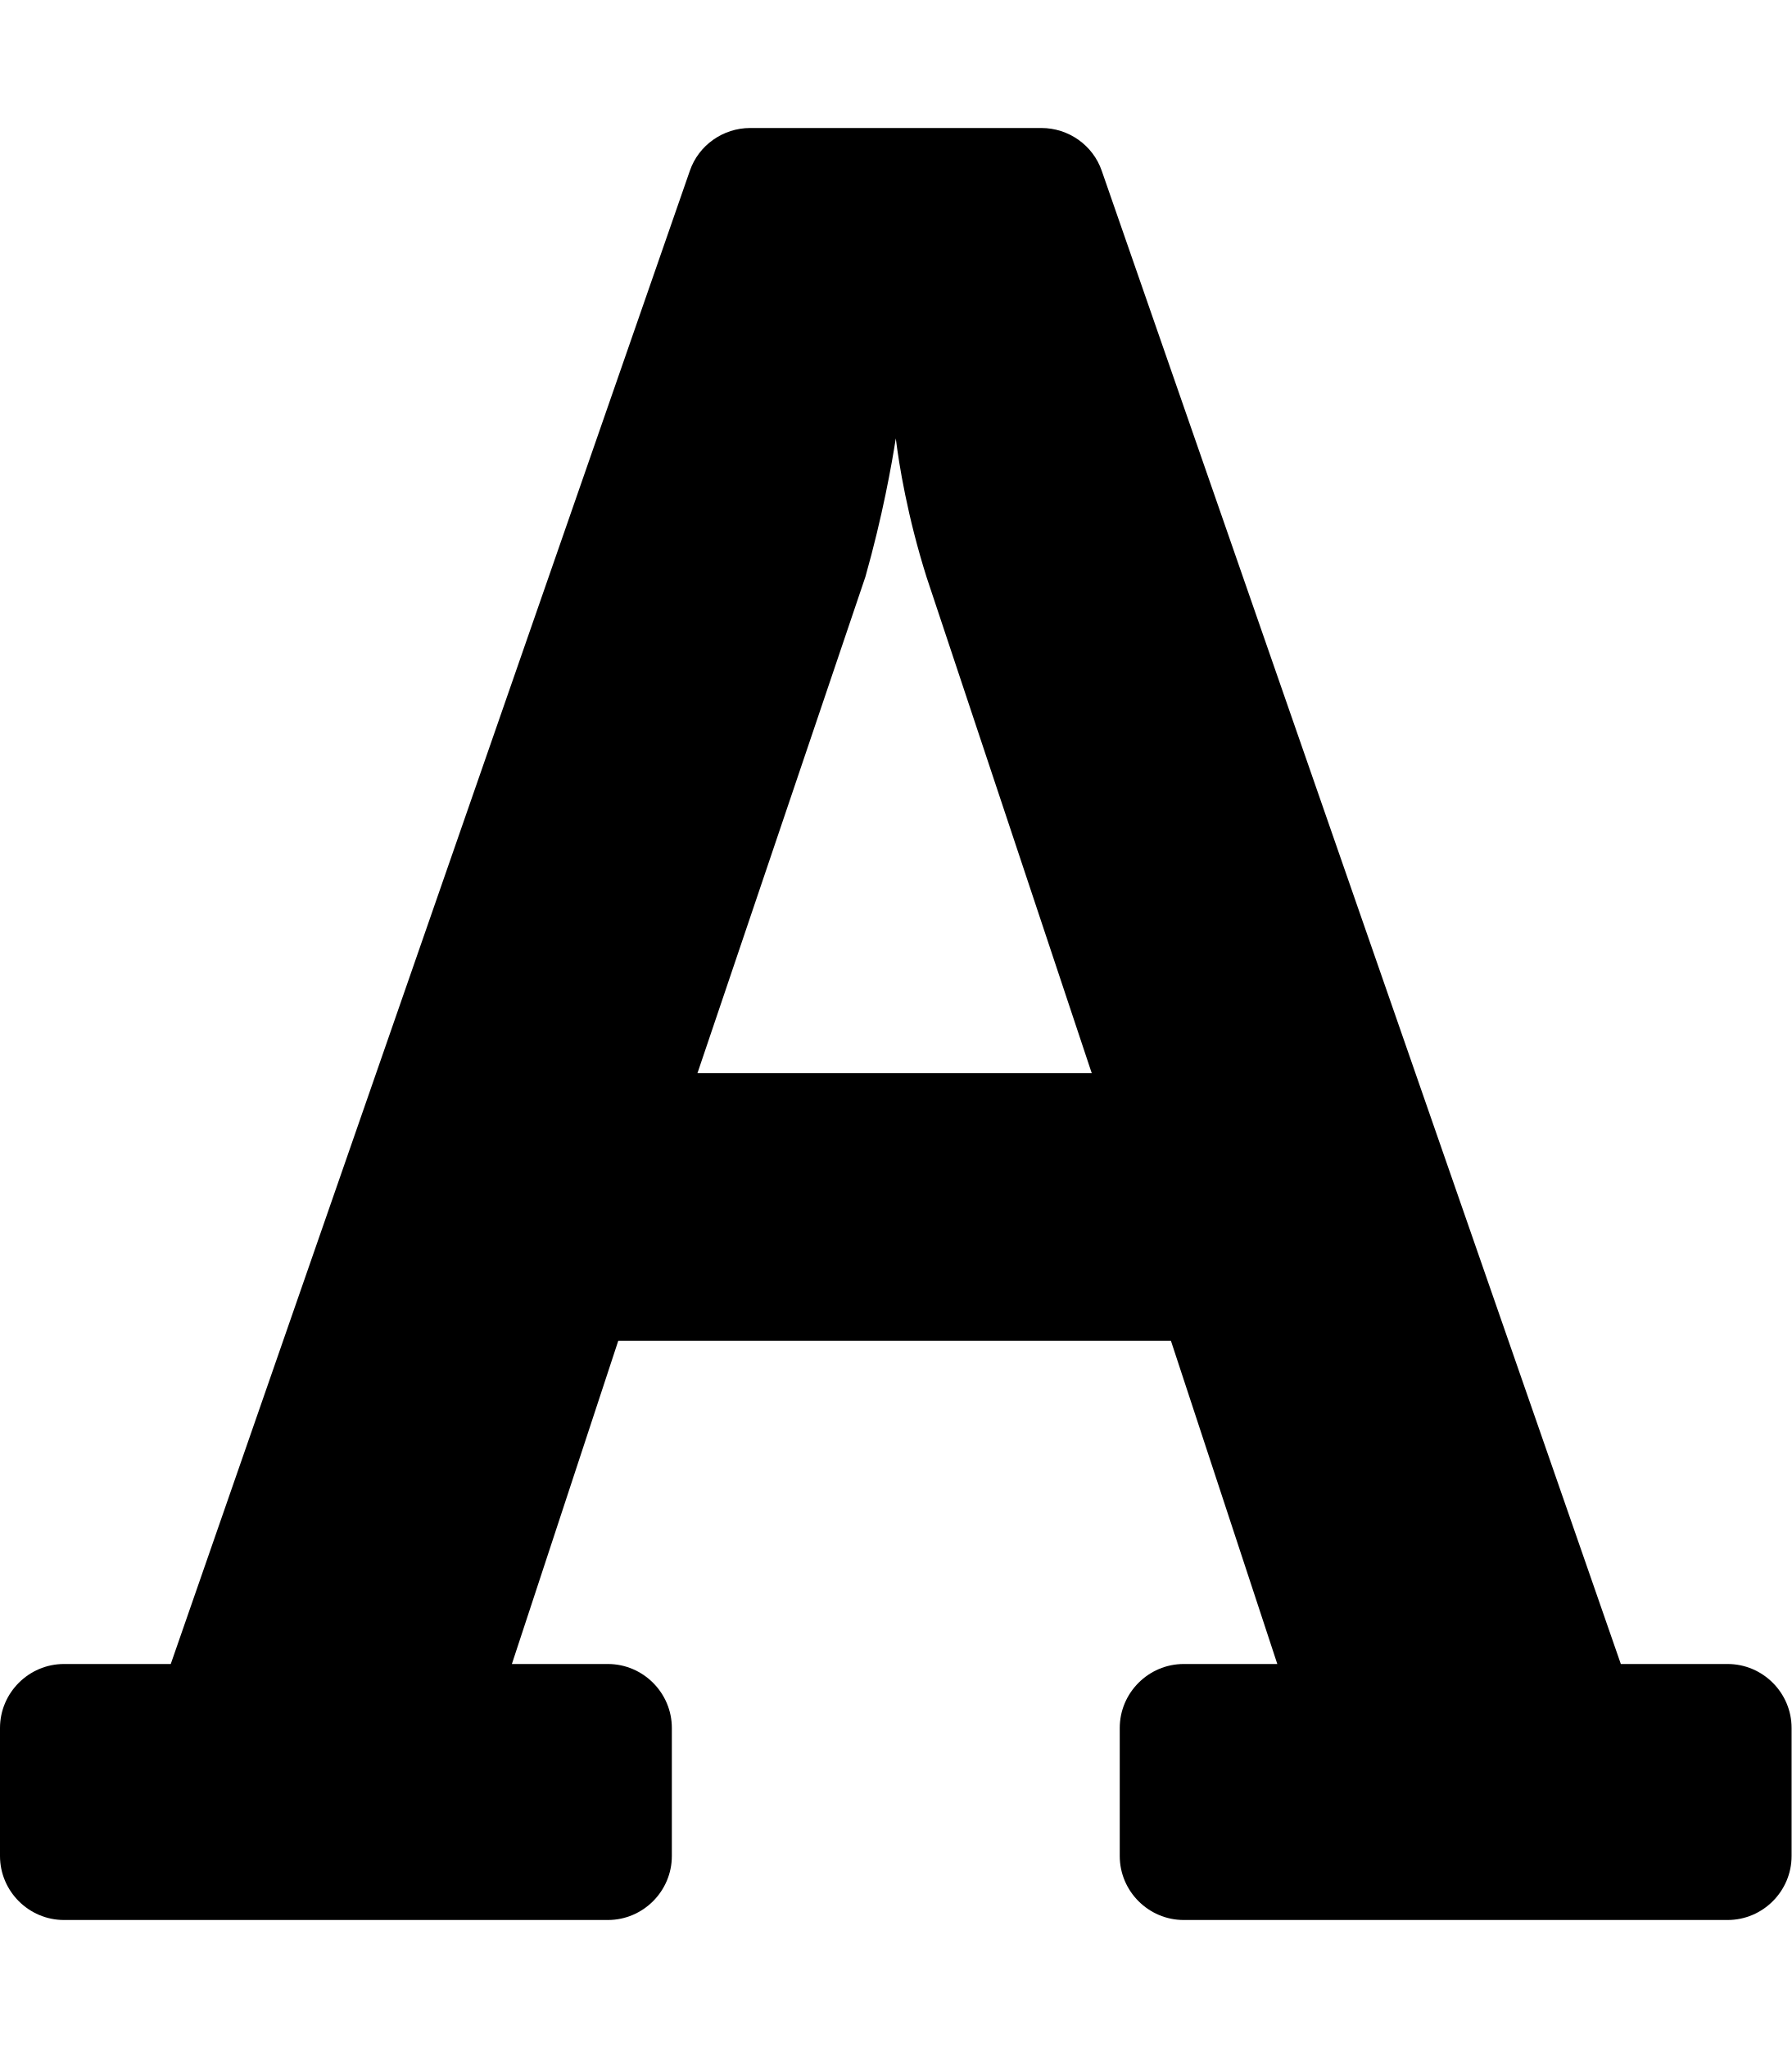
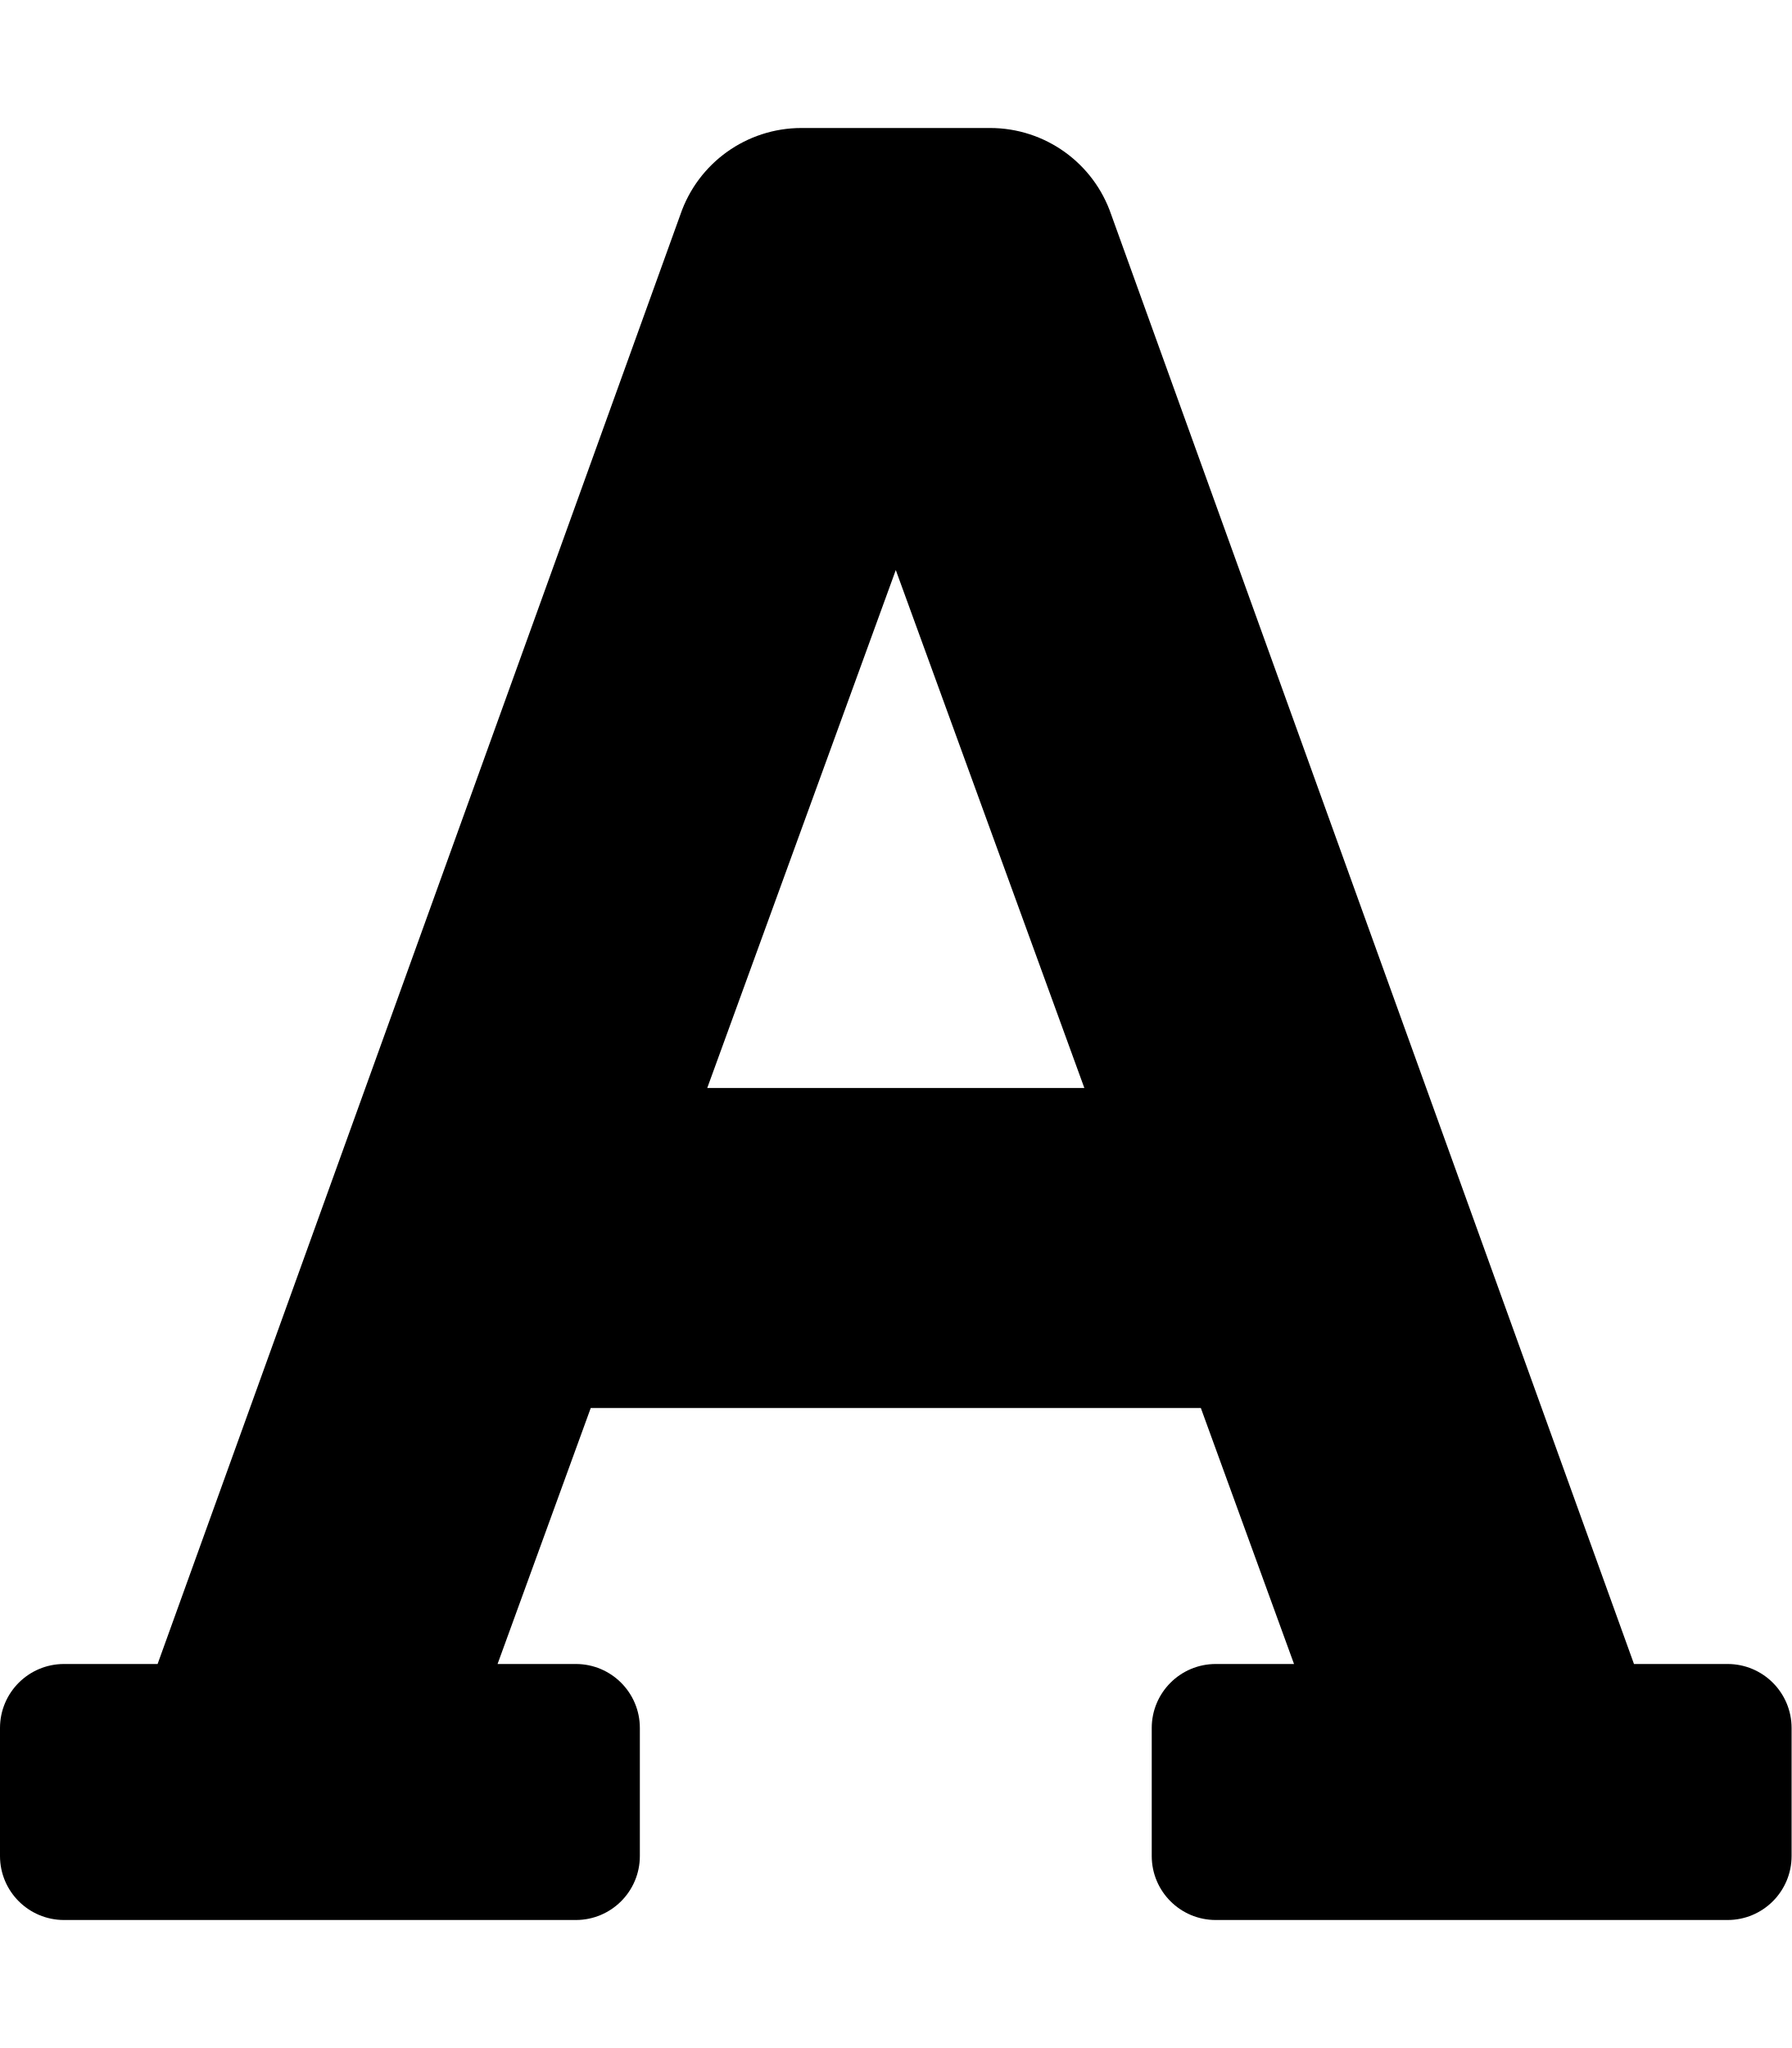
<svg xmlns="http://www.w3.org/2000/svg" viewBox="0 0 448 512">
-   <path d="M432 416h-26.7L275.5 42.7c-2.2-6.4-8.3-10.7-15.1-10.7h-72.8c-6.8 0-12.9 4.3-15.1 10.7L42.7 416H16c-8.8 0-16 7.2-16 16v32c0 8.8 7.2 16 16 16h136c8.8 0 16-7.2 16-16v-32c0-8.8-7.2-16-16-16h-24l26.6-80.8h138.2l26.6 80.8H296c-8.8 0-16 7.2-16 16v32c0 8.8 7.2 16 16 16h136c8.8 0 16-7.2 16-16v-32c0-8.8-7.2-16-16-16zM174.4 268.3l42-124.1c4.3-15.2 6.6-28.2 7.6-34.6.8 6.5 2.9 19.5 7.7 34.7l41.3 124z" />
+   <path d="M432 416h-23.41L277.88 53.69A32 32 0 0 0 247.58 32h-47.16a32 32 0 0 0-30.3 21.69L39.41 416H16a16 16 0 0 0-16 16v32a16 16 0 0 0 16 16h128a16 16 0 0 0 16-16v-32a16 16 0 0 0-16-16h-19.58l23.3-64h152.56l23.3 64H304a16 16 0 0 0-16 16v32a16 16 0 0 0 16 16h128a16 16 0 0 0 16-16v-32a16 16 0 0 0-16-16zM176.85 272L224 142.51 271.15 272z" />
</svg>
